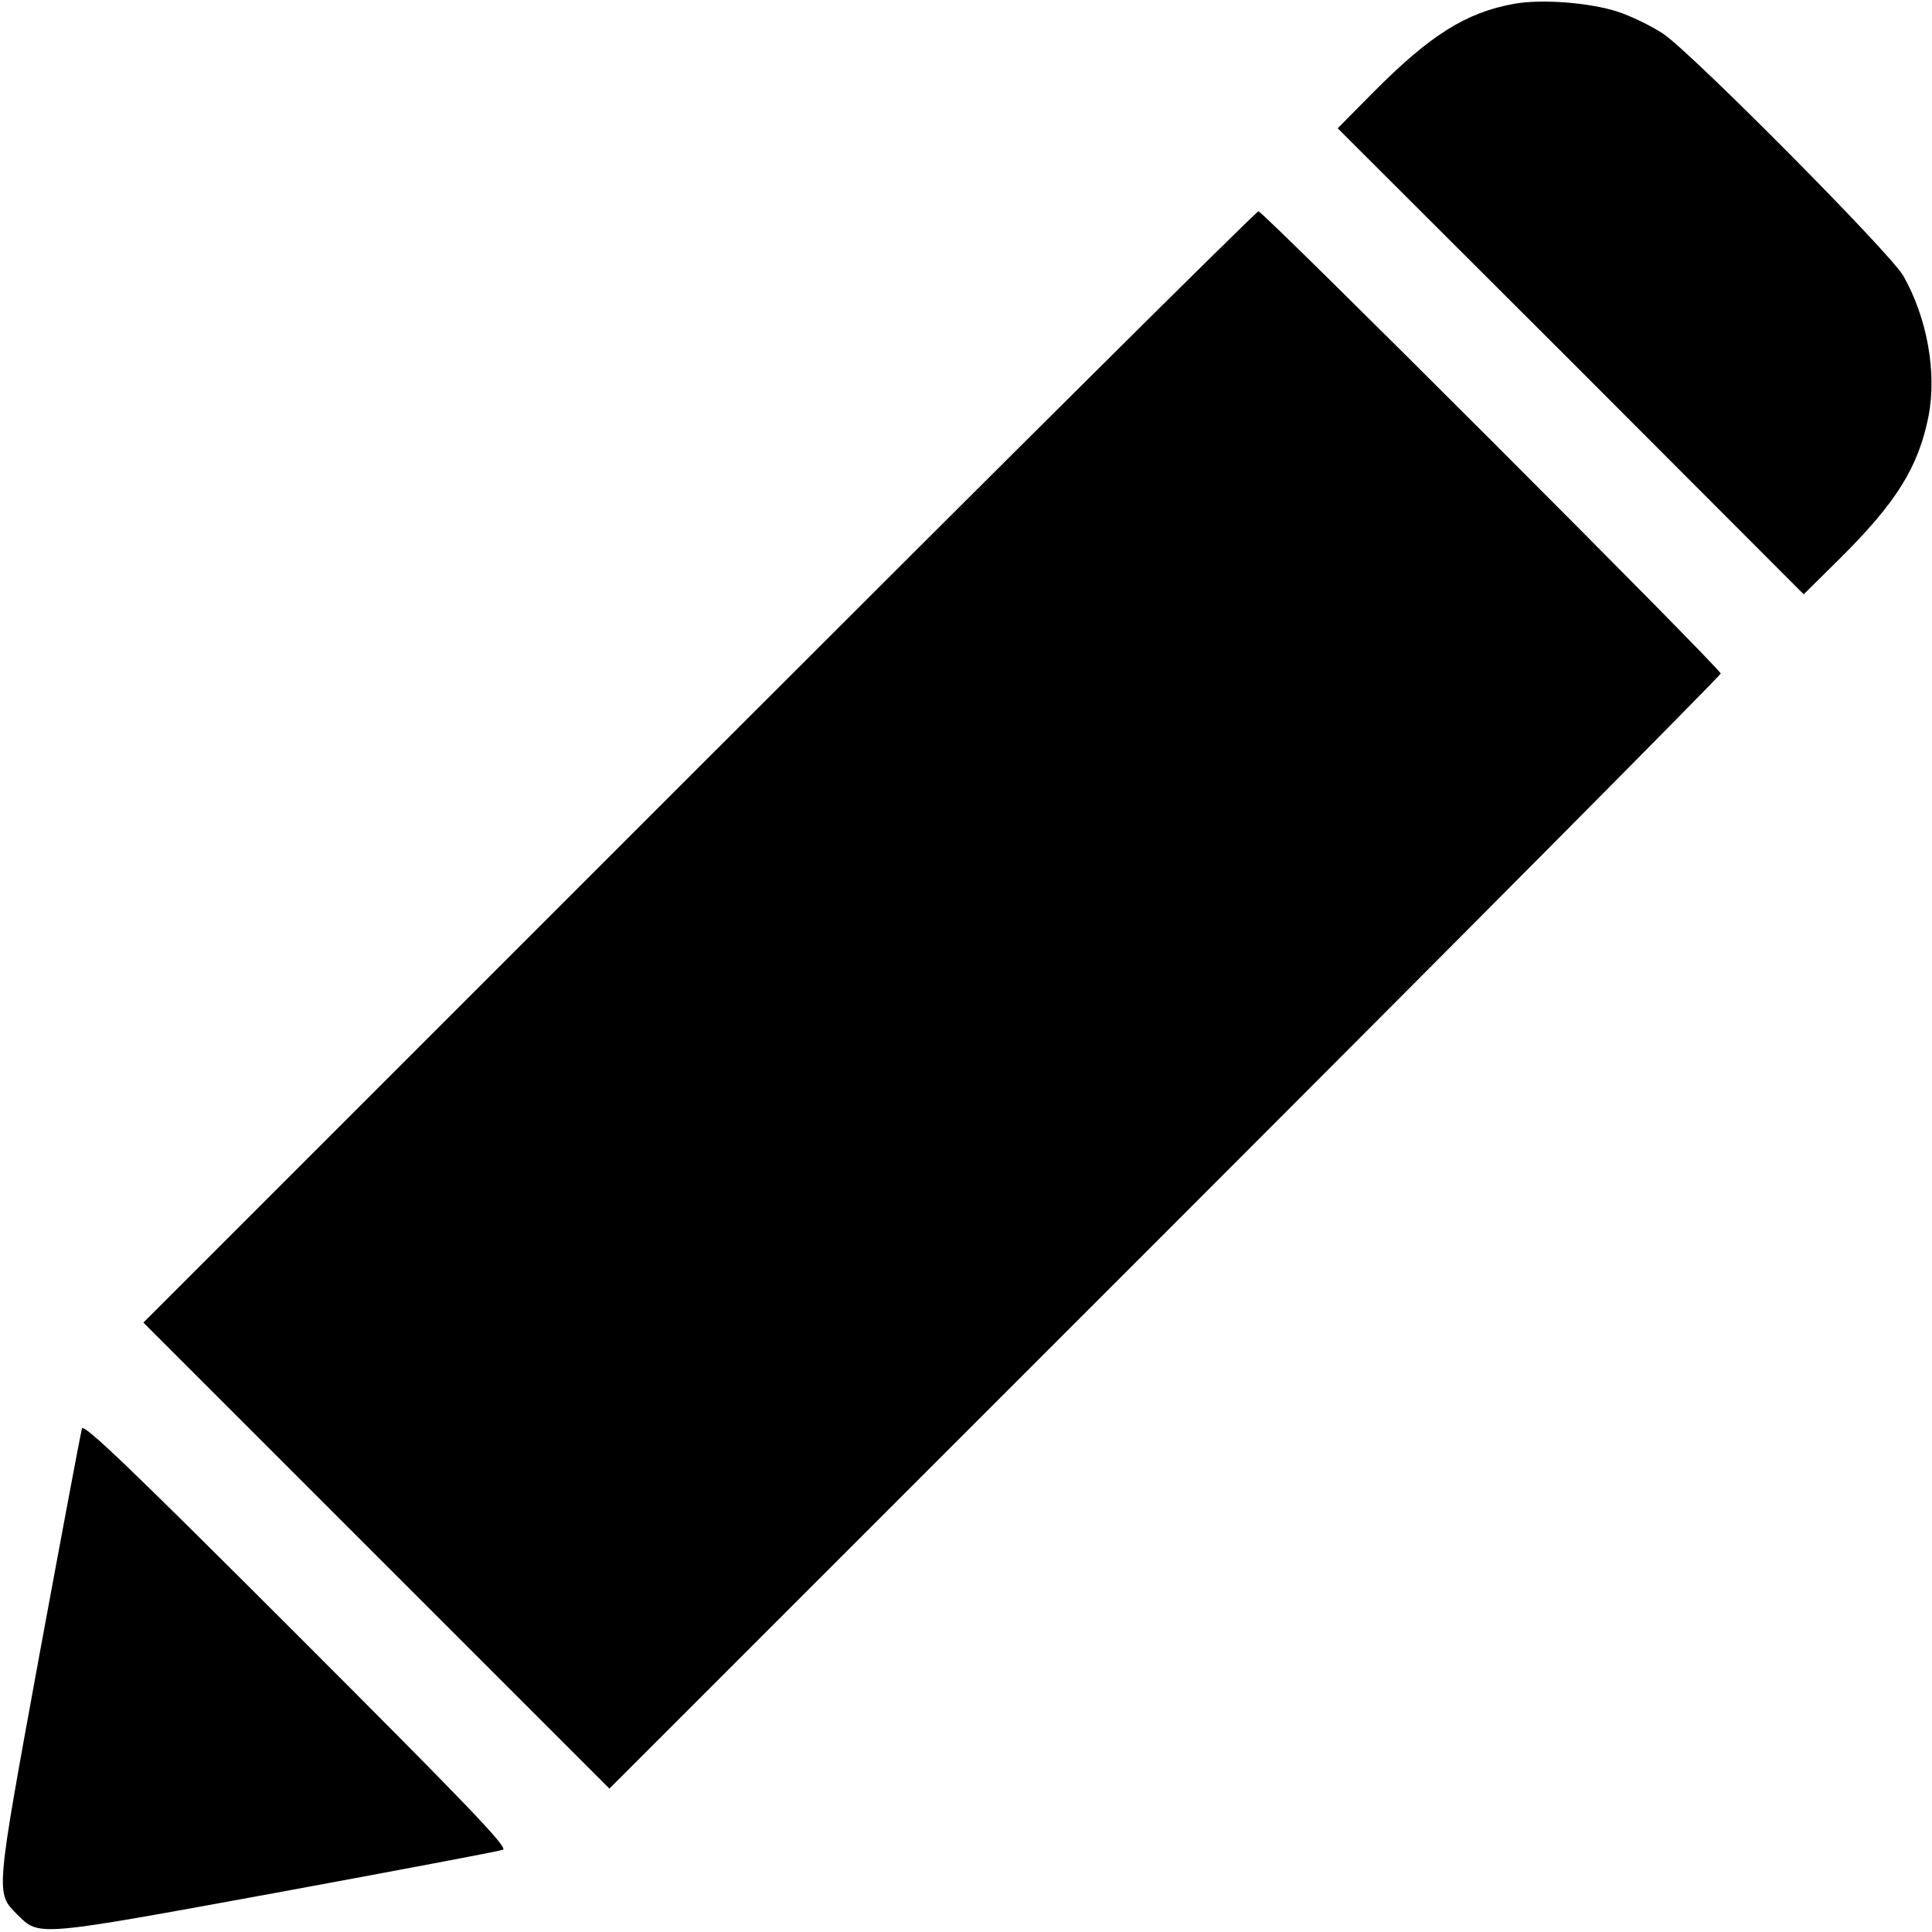
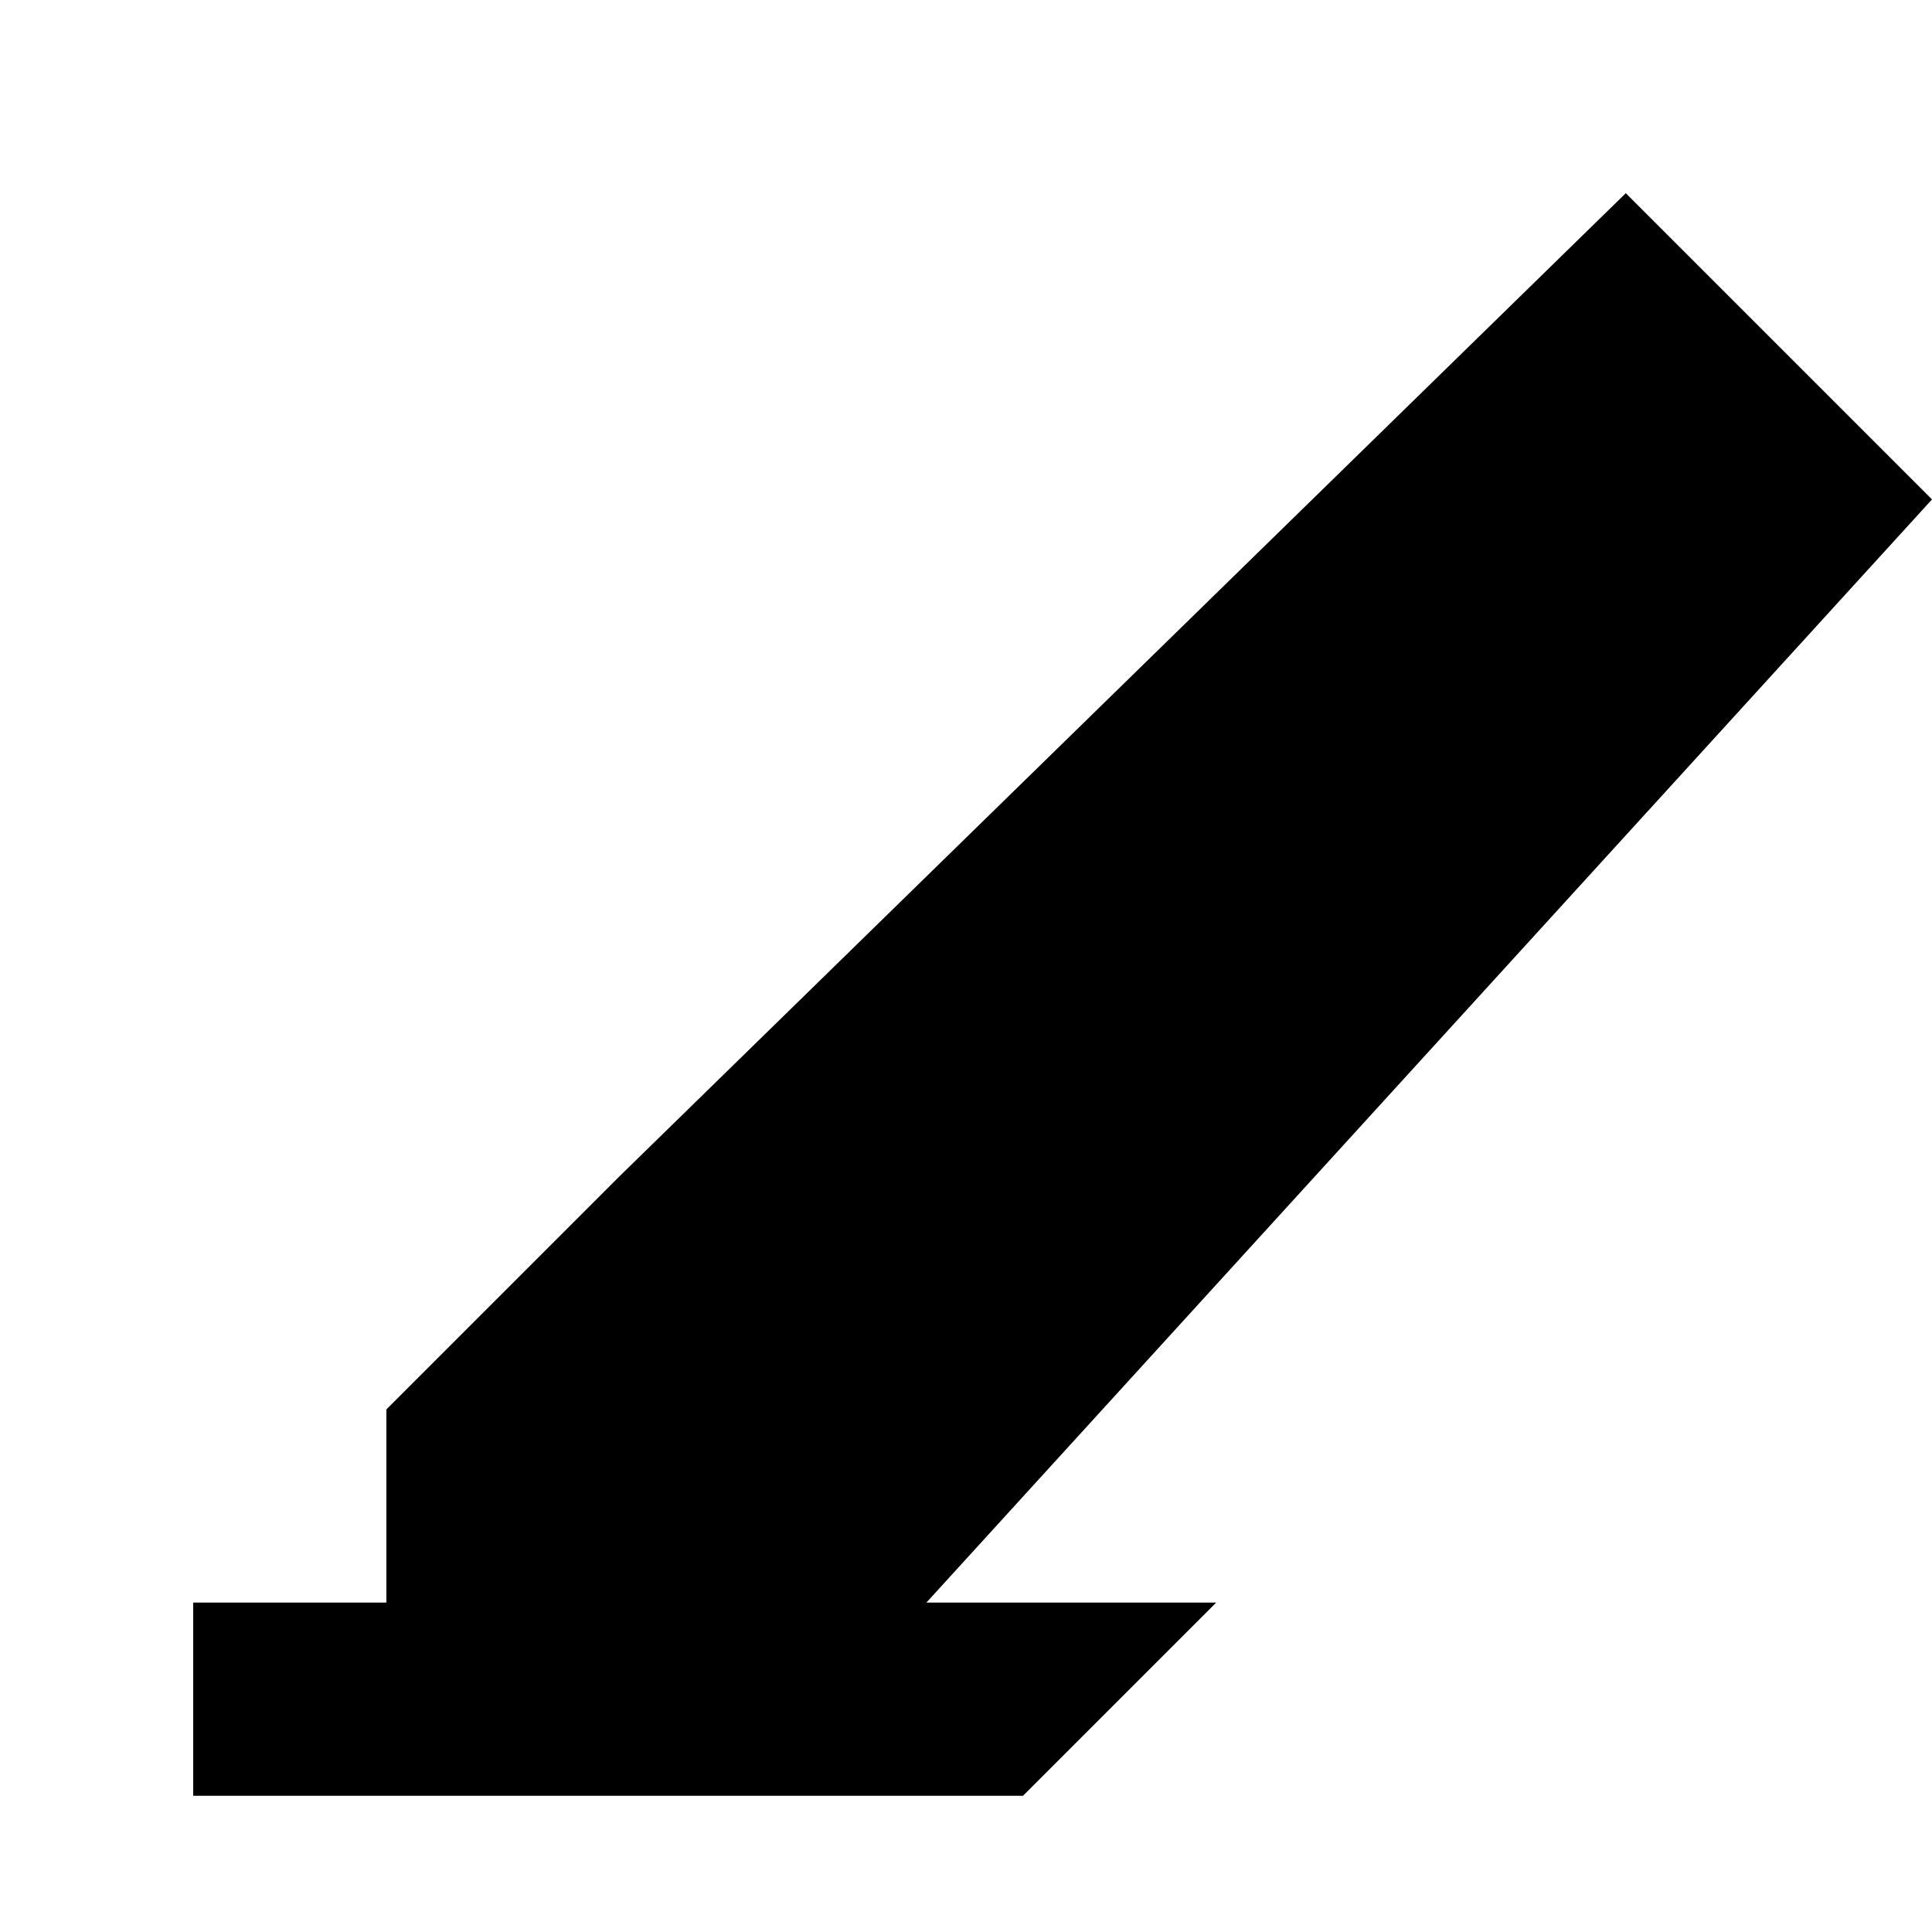
- <svg xmlns="http://www.w3.org/2000/svg" version="1.0" width="512pt" height="512pt" viewBox="0 0 512 512" preserveAspectRatio="xMidYMid meet">
-   <g transform="translate(0,512) scale(0.1,-0.1)" fill="#currentColor" stroke="none">
-     <path d="M4013 5110 c-128 -23 -223 -83 -373 -234 l-95 -96 618 -617 617 -618 96 95 c150 149 208 242 235 378 22 116 -4 260 -67 371 -35 61 -563 593 -637 642 -32 21 -86 47 -120 58 -73 24 -201 34 -274 21z" />
-     <path d="M1852 3087 l-1472 -1472 618 -618 617 -617 1473 1473 c809 809 1472 1477 1472 1482 0 13 -1212 1225 -1225 1225 -6 0 -673 -663 -1483 -1473z" />
-     <path d="M217 1334 c-3 -11 -54 -282 -113 -602 -117 -640 -116 -627 -58 -686 59 -58 46 -59 686 58 320 59 591 110 601 114 14 6 -99 123 -547 571 -444 444 -565 560 -569 545z" />
-   </g>
+ <svg xmlns="http://www.w3.org/2000/svg" width="24" height="24" viewBox="0 0 20 20" fill="#currentColor">
+   <path d="M2 16.59l4.41-4.41L16.83 2 20 5.17 9.59 16.59 2 16.59zm0 2h8.59l2-2H4v-2l-2 2v2z" />
</svg>
